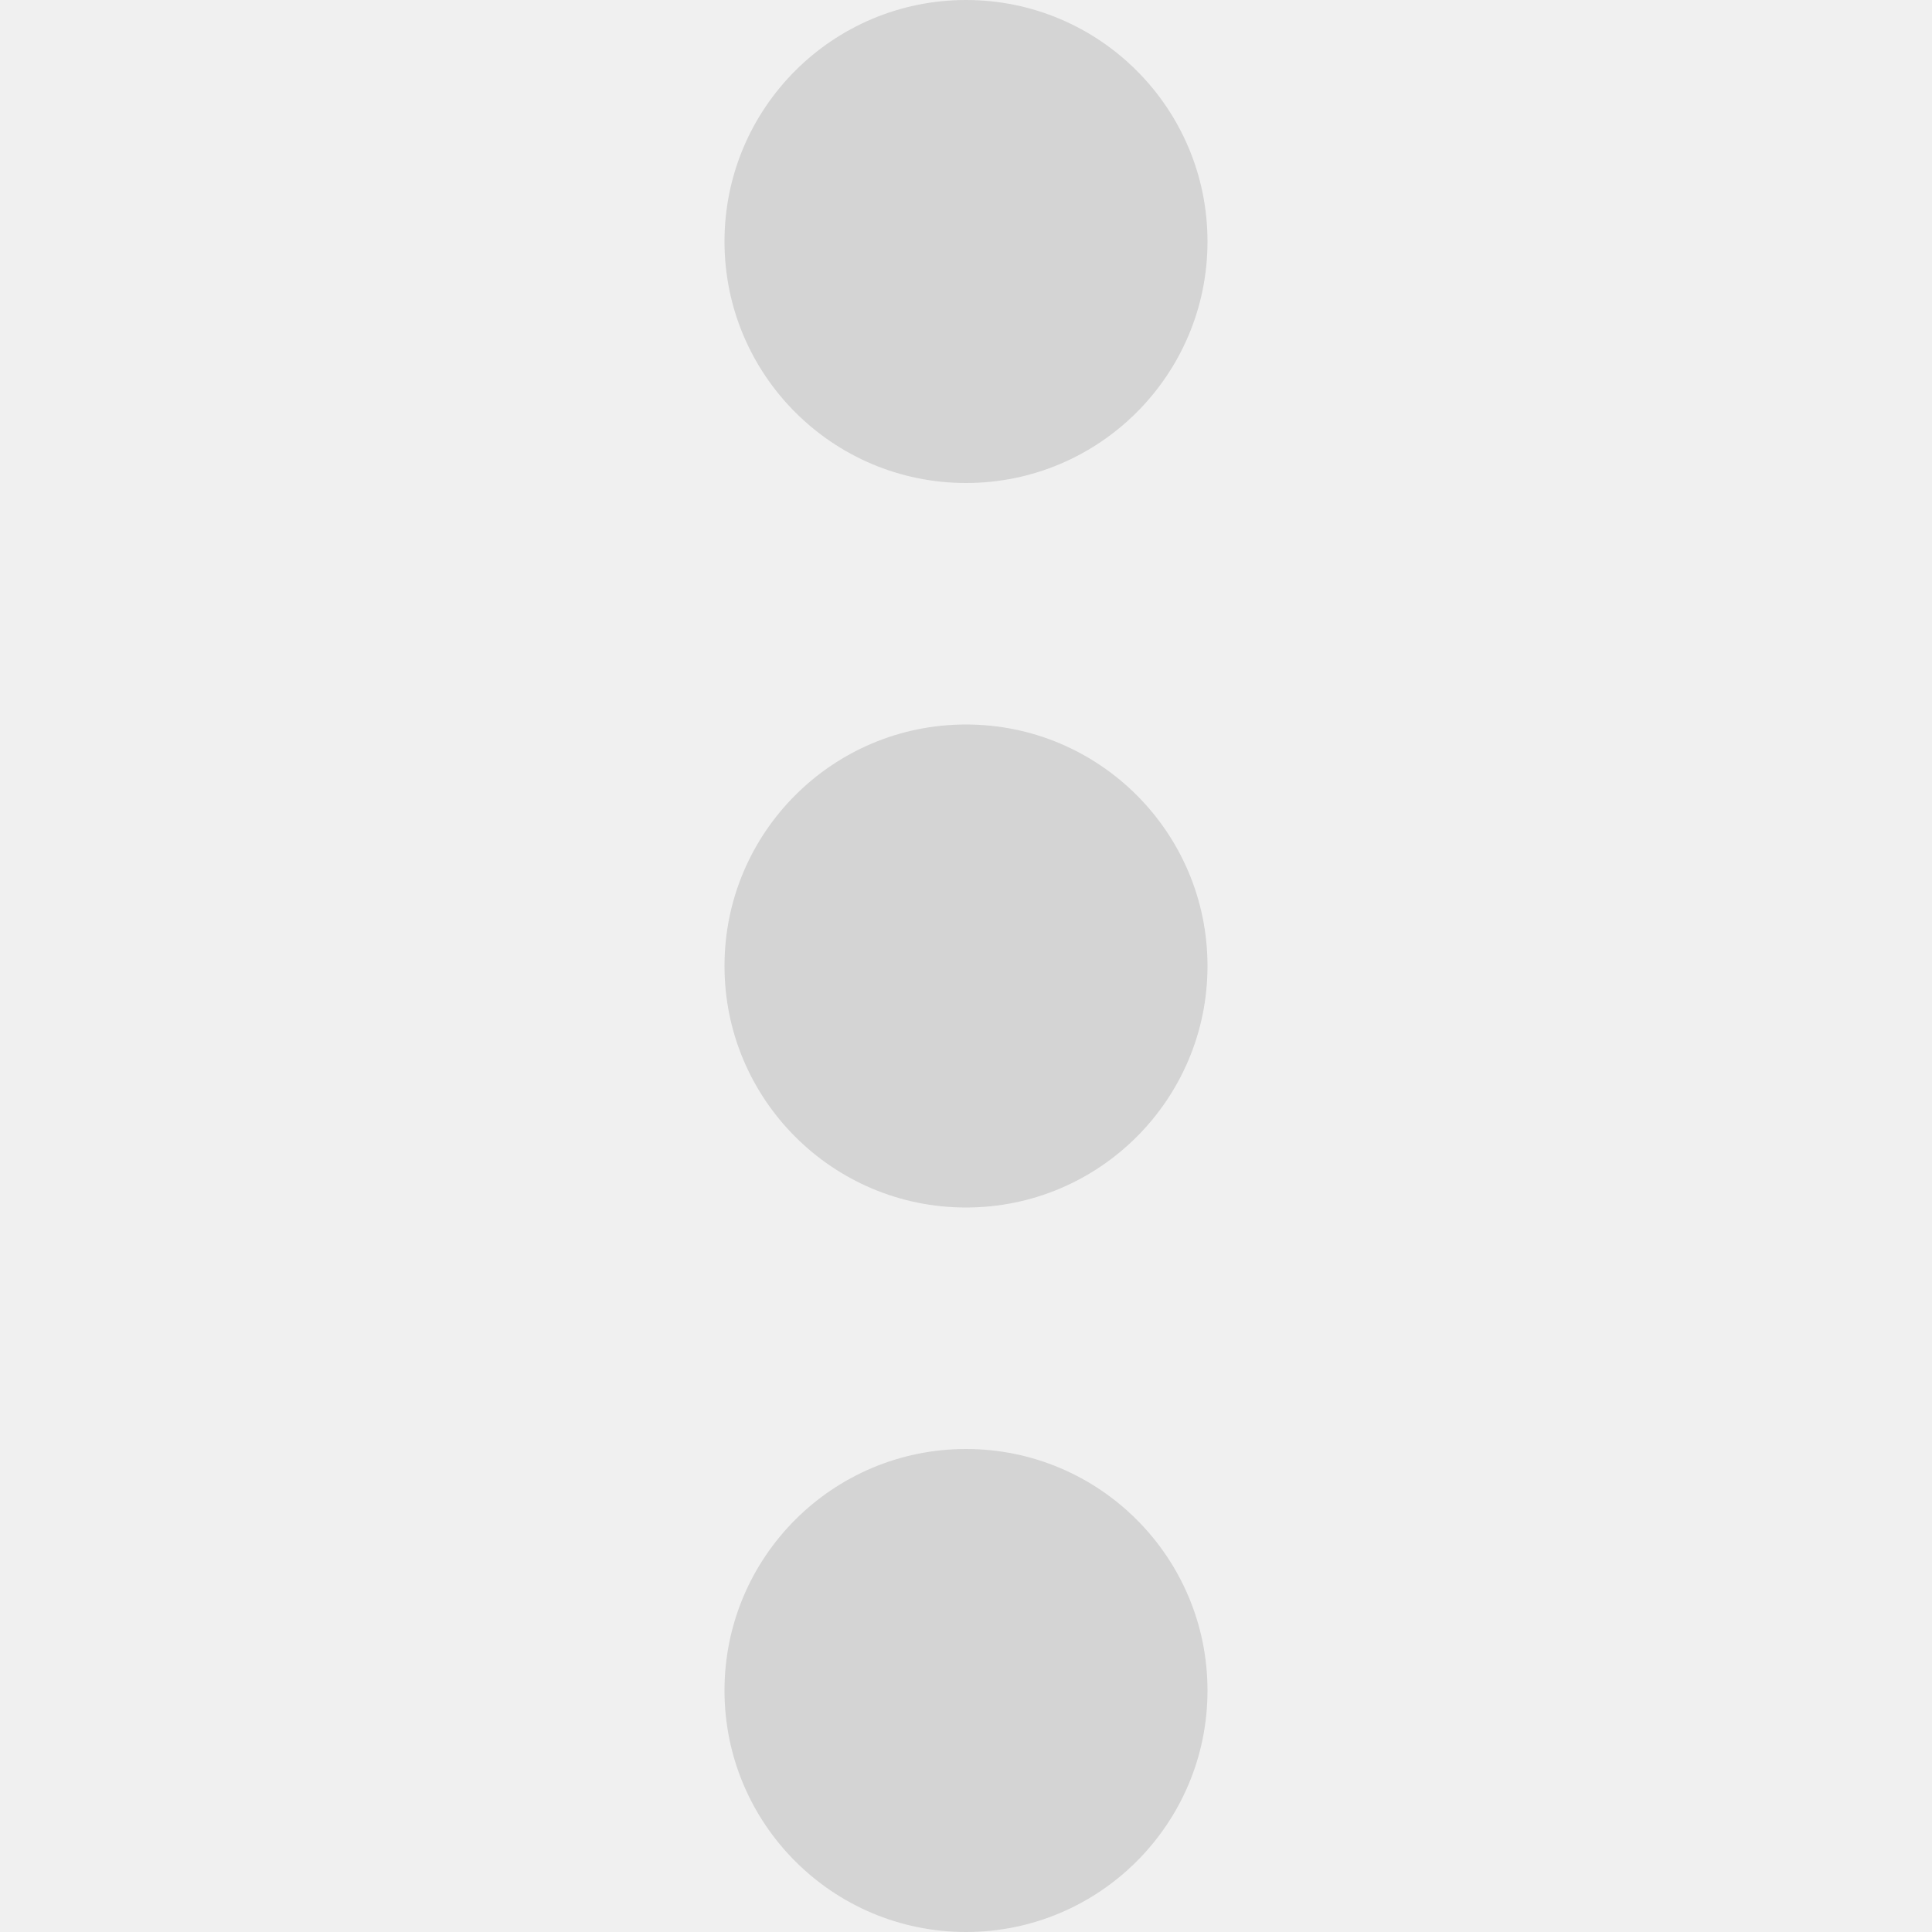
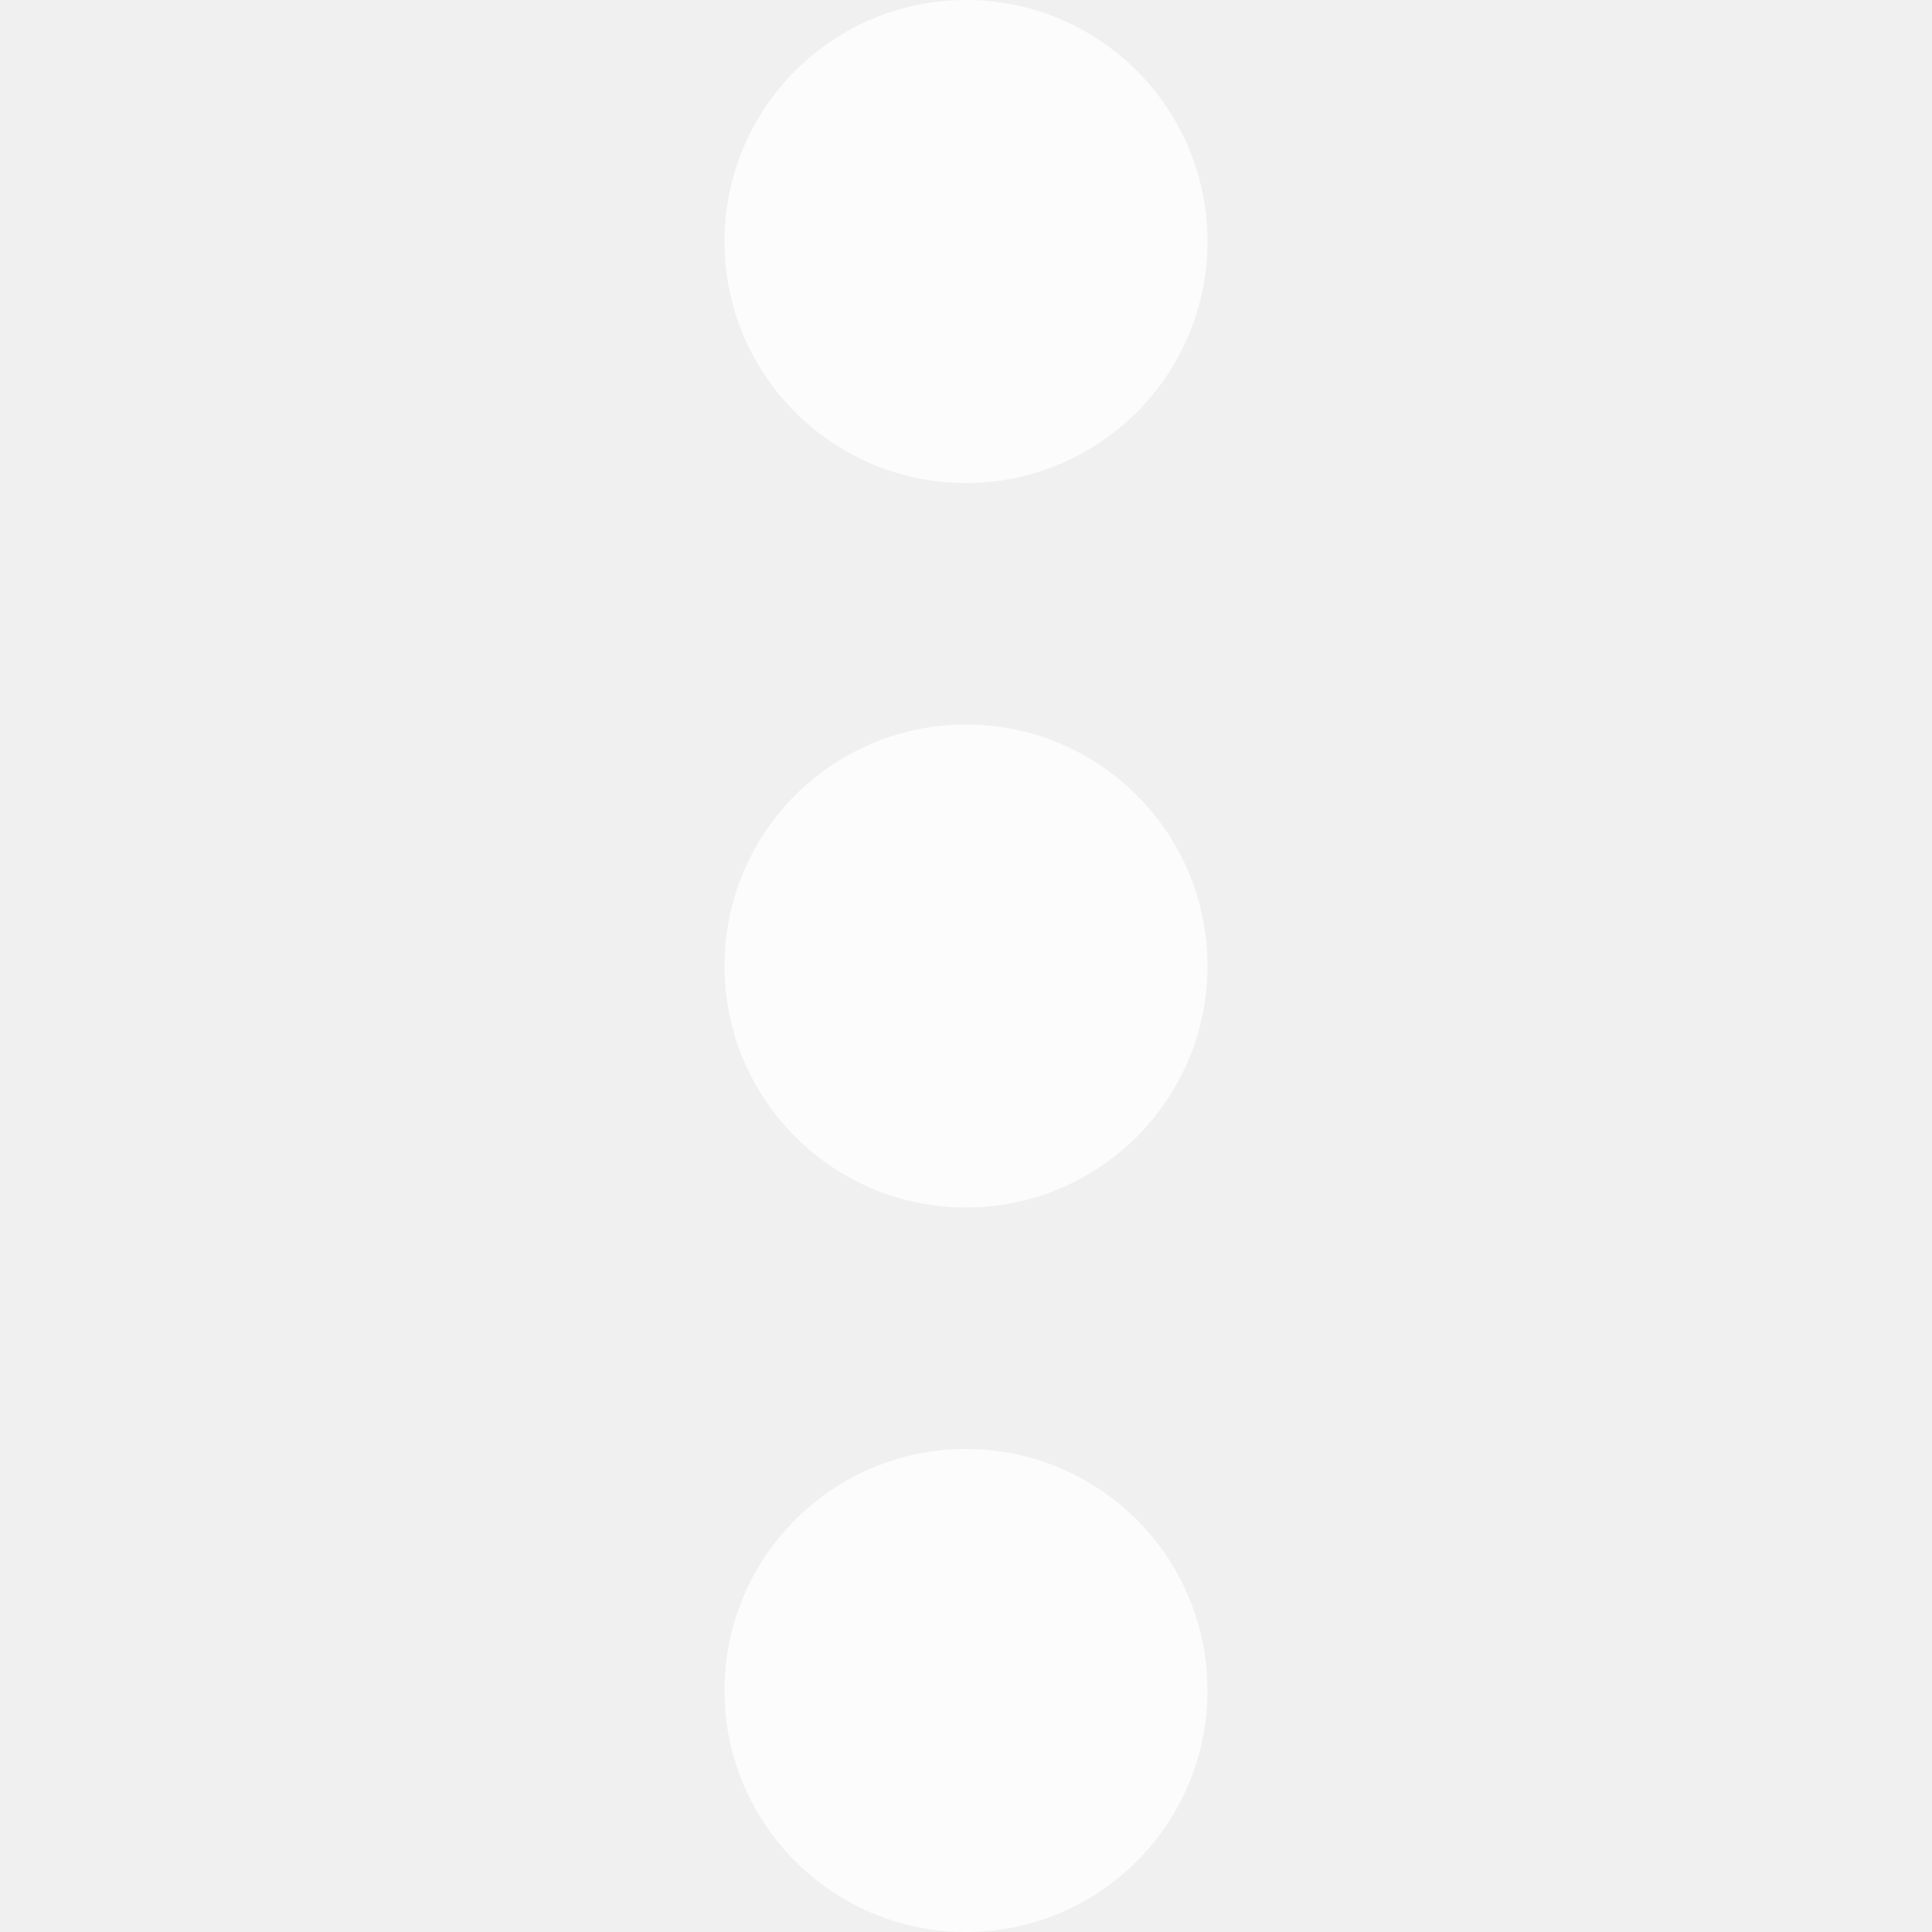
- <svg xmlns="http://www.w3.org/2000/svg" width="16" height="16">
-   <path fill="#b2b2b2" fill-opacity=".45" d="M8 0a2 2 0 0 0 0 4 2 2 0 0 0 0-4zm0 6a2 2 0 0 0 0 4 2 2 0 0 0 0-4zm0 6a2 2 0 0 0 0 4 2 2 0 0 0 0-4z" />
+ <svg xmlns="http://www.w3.org/2000/svg" height="16" width="16">
+   <path fill="#fff" fill-opacity=".8" d="M8 0a2 2 0 0 0 0 4 2 2 0 0 0 0-4zm0 6a2 2 0 0 0 0 4 2 2 0 0 0 0-4zm0 6a2 2 0 0 0 0 4 2 2 0 0 0 0-4z" />
</svg>
